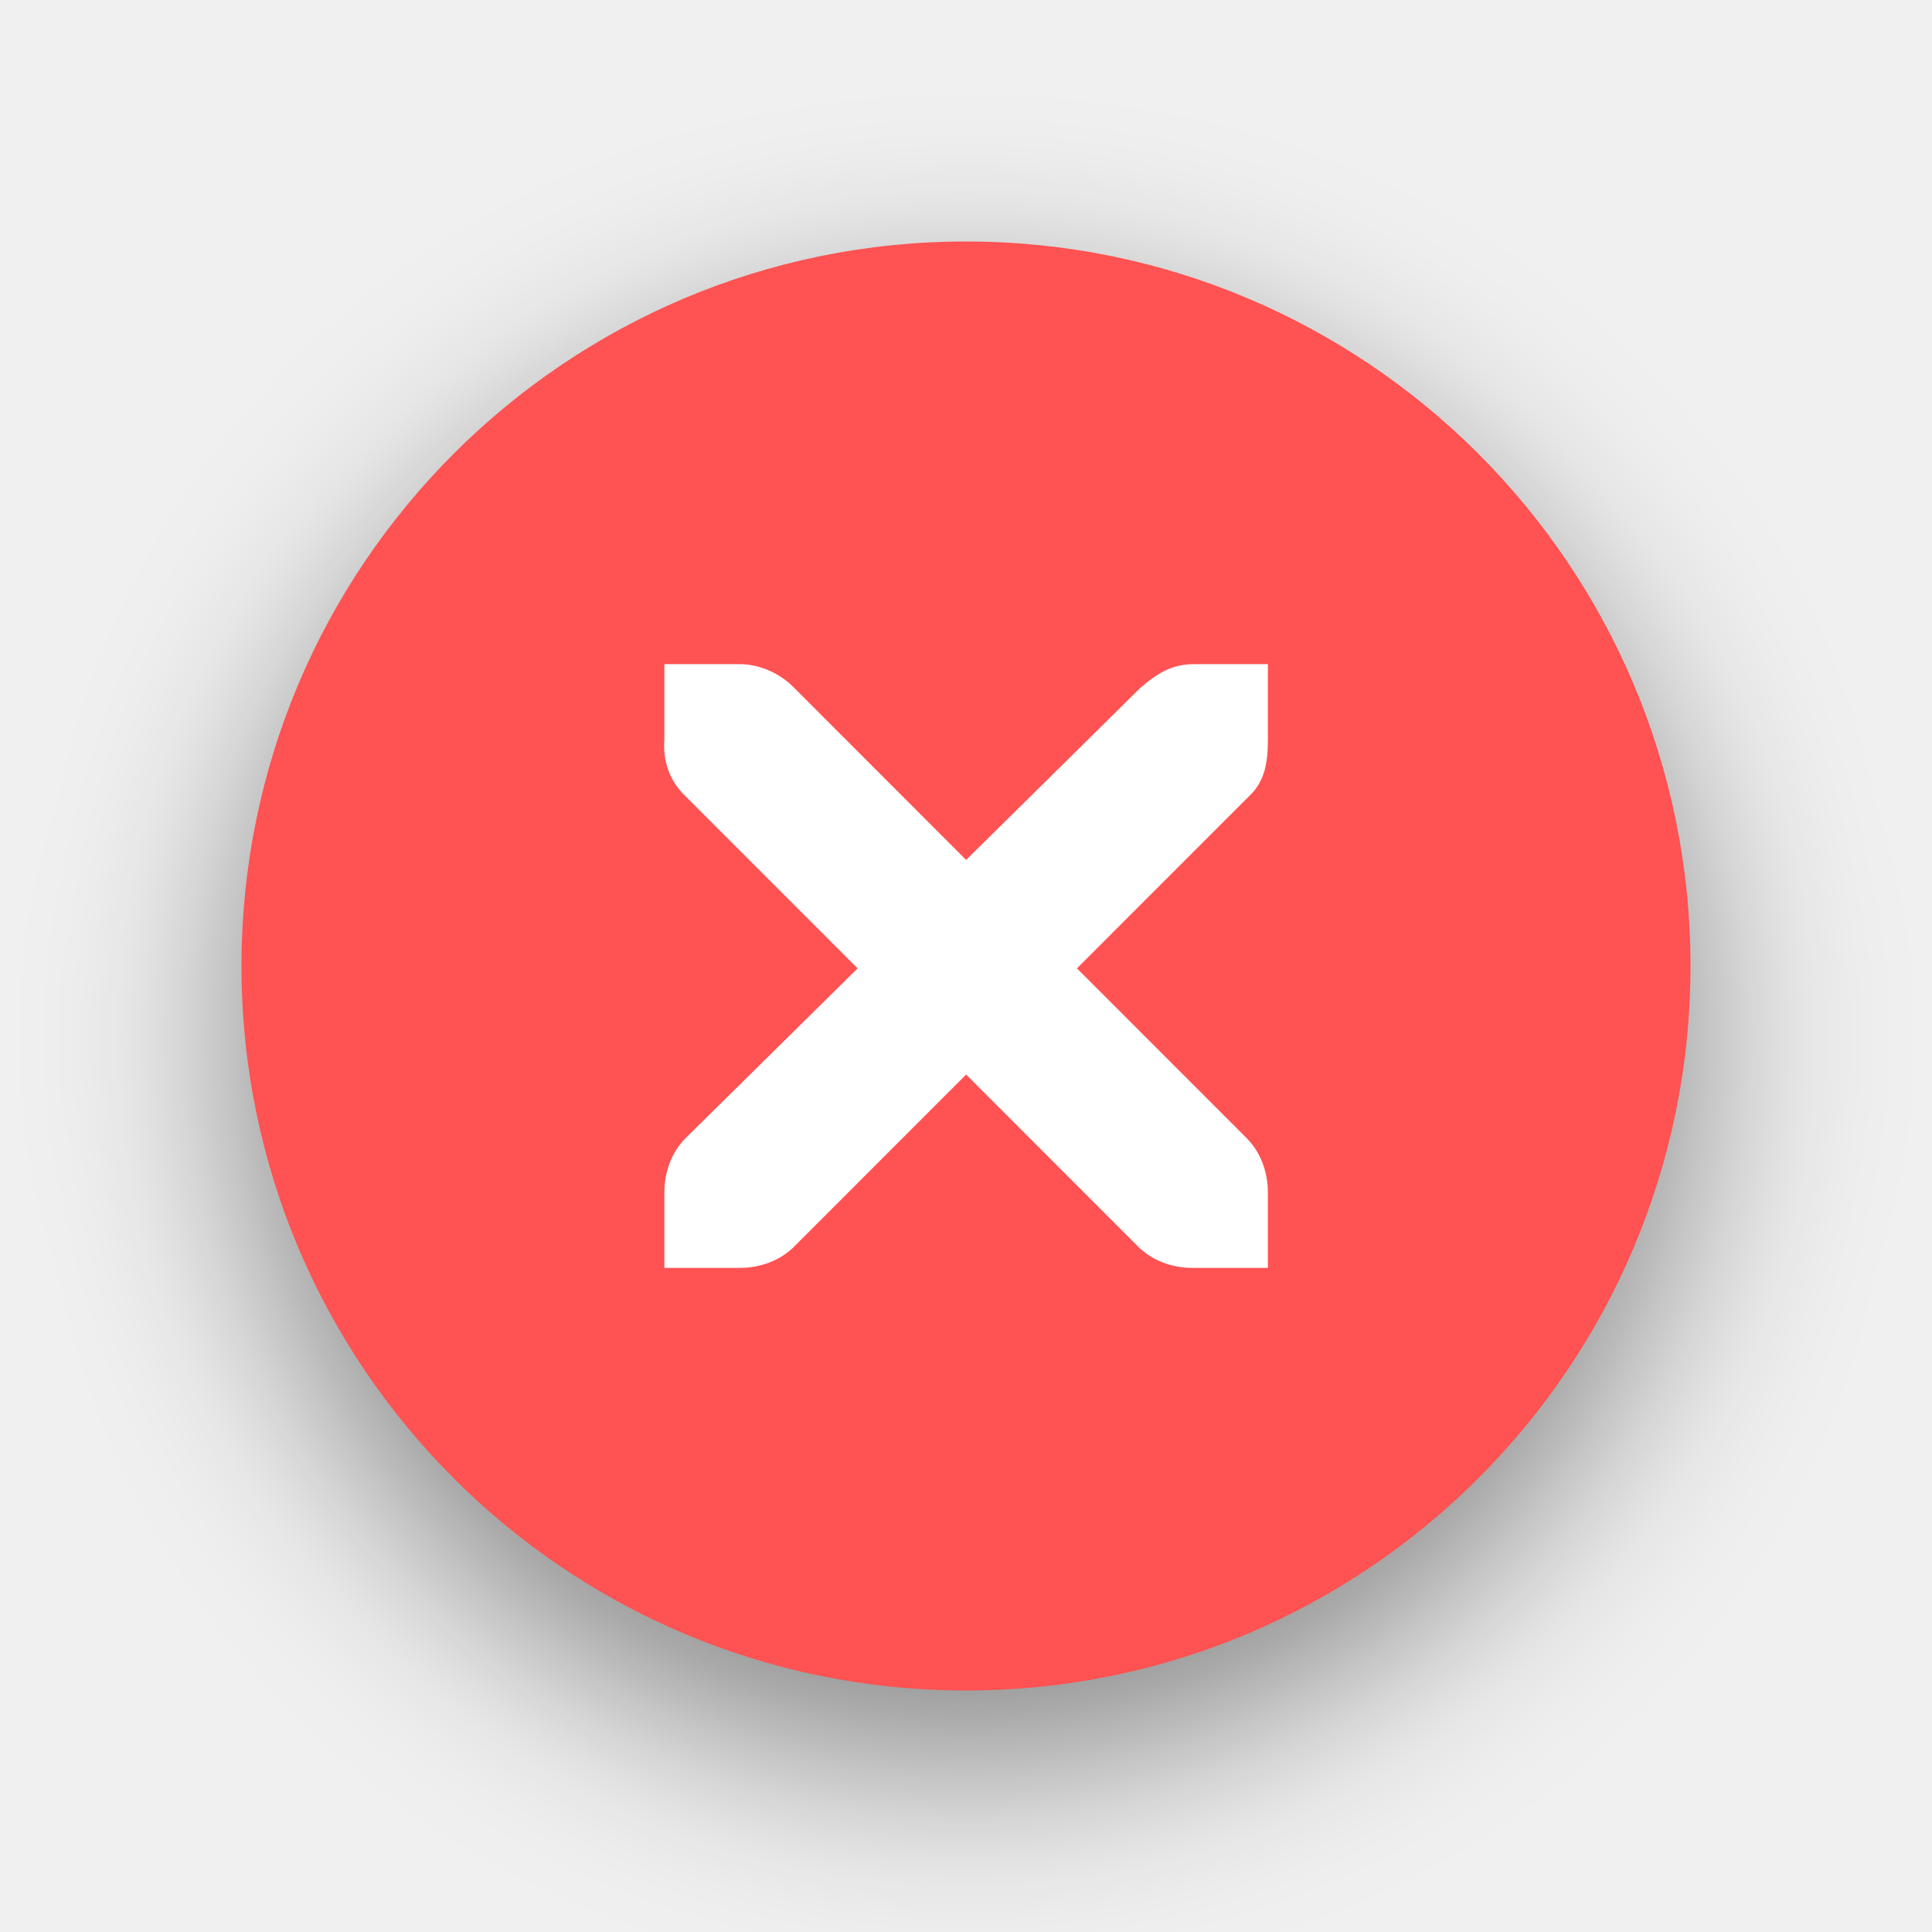
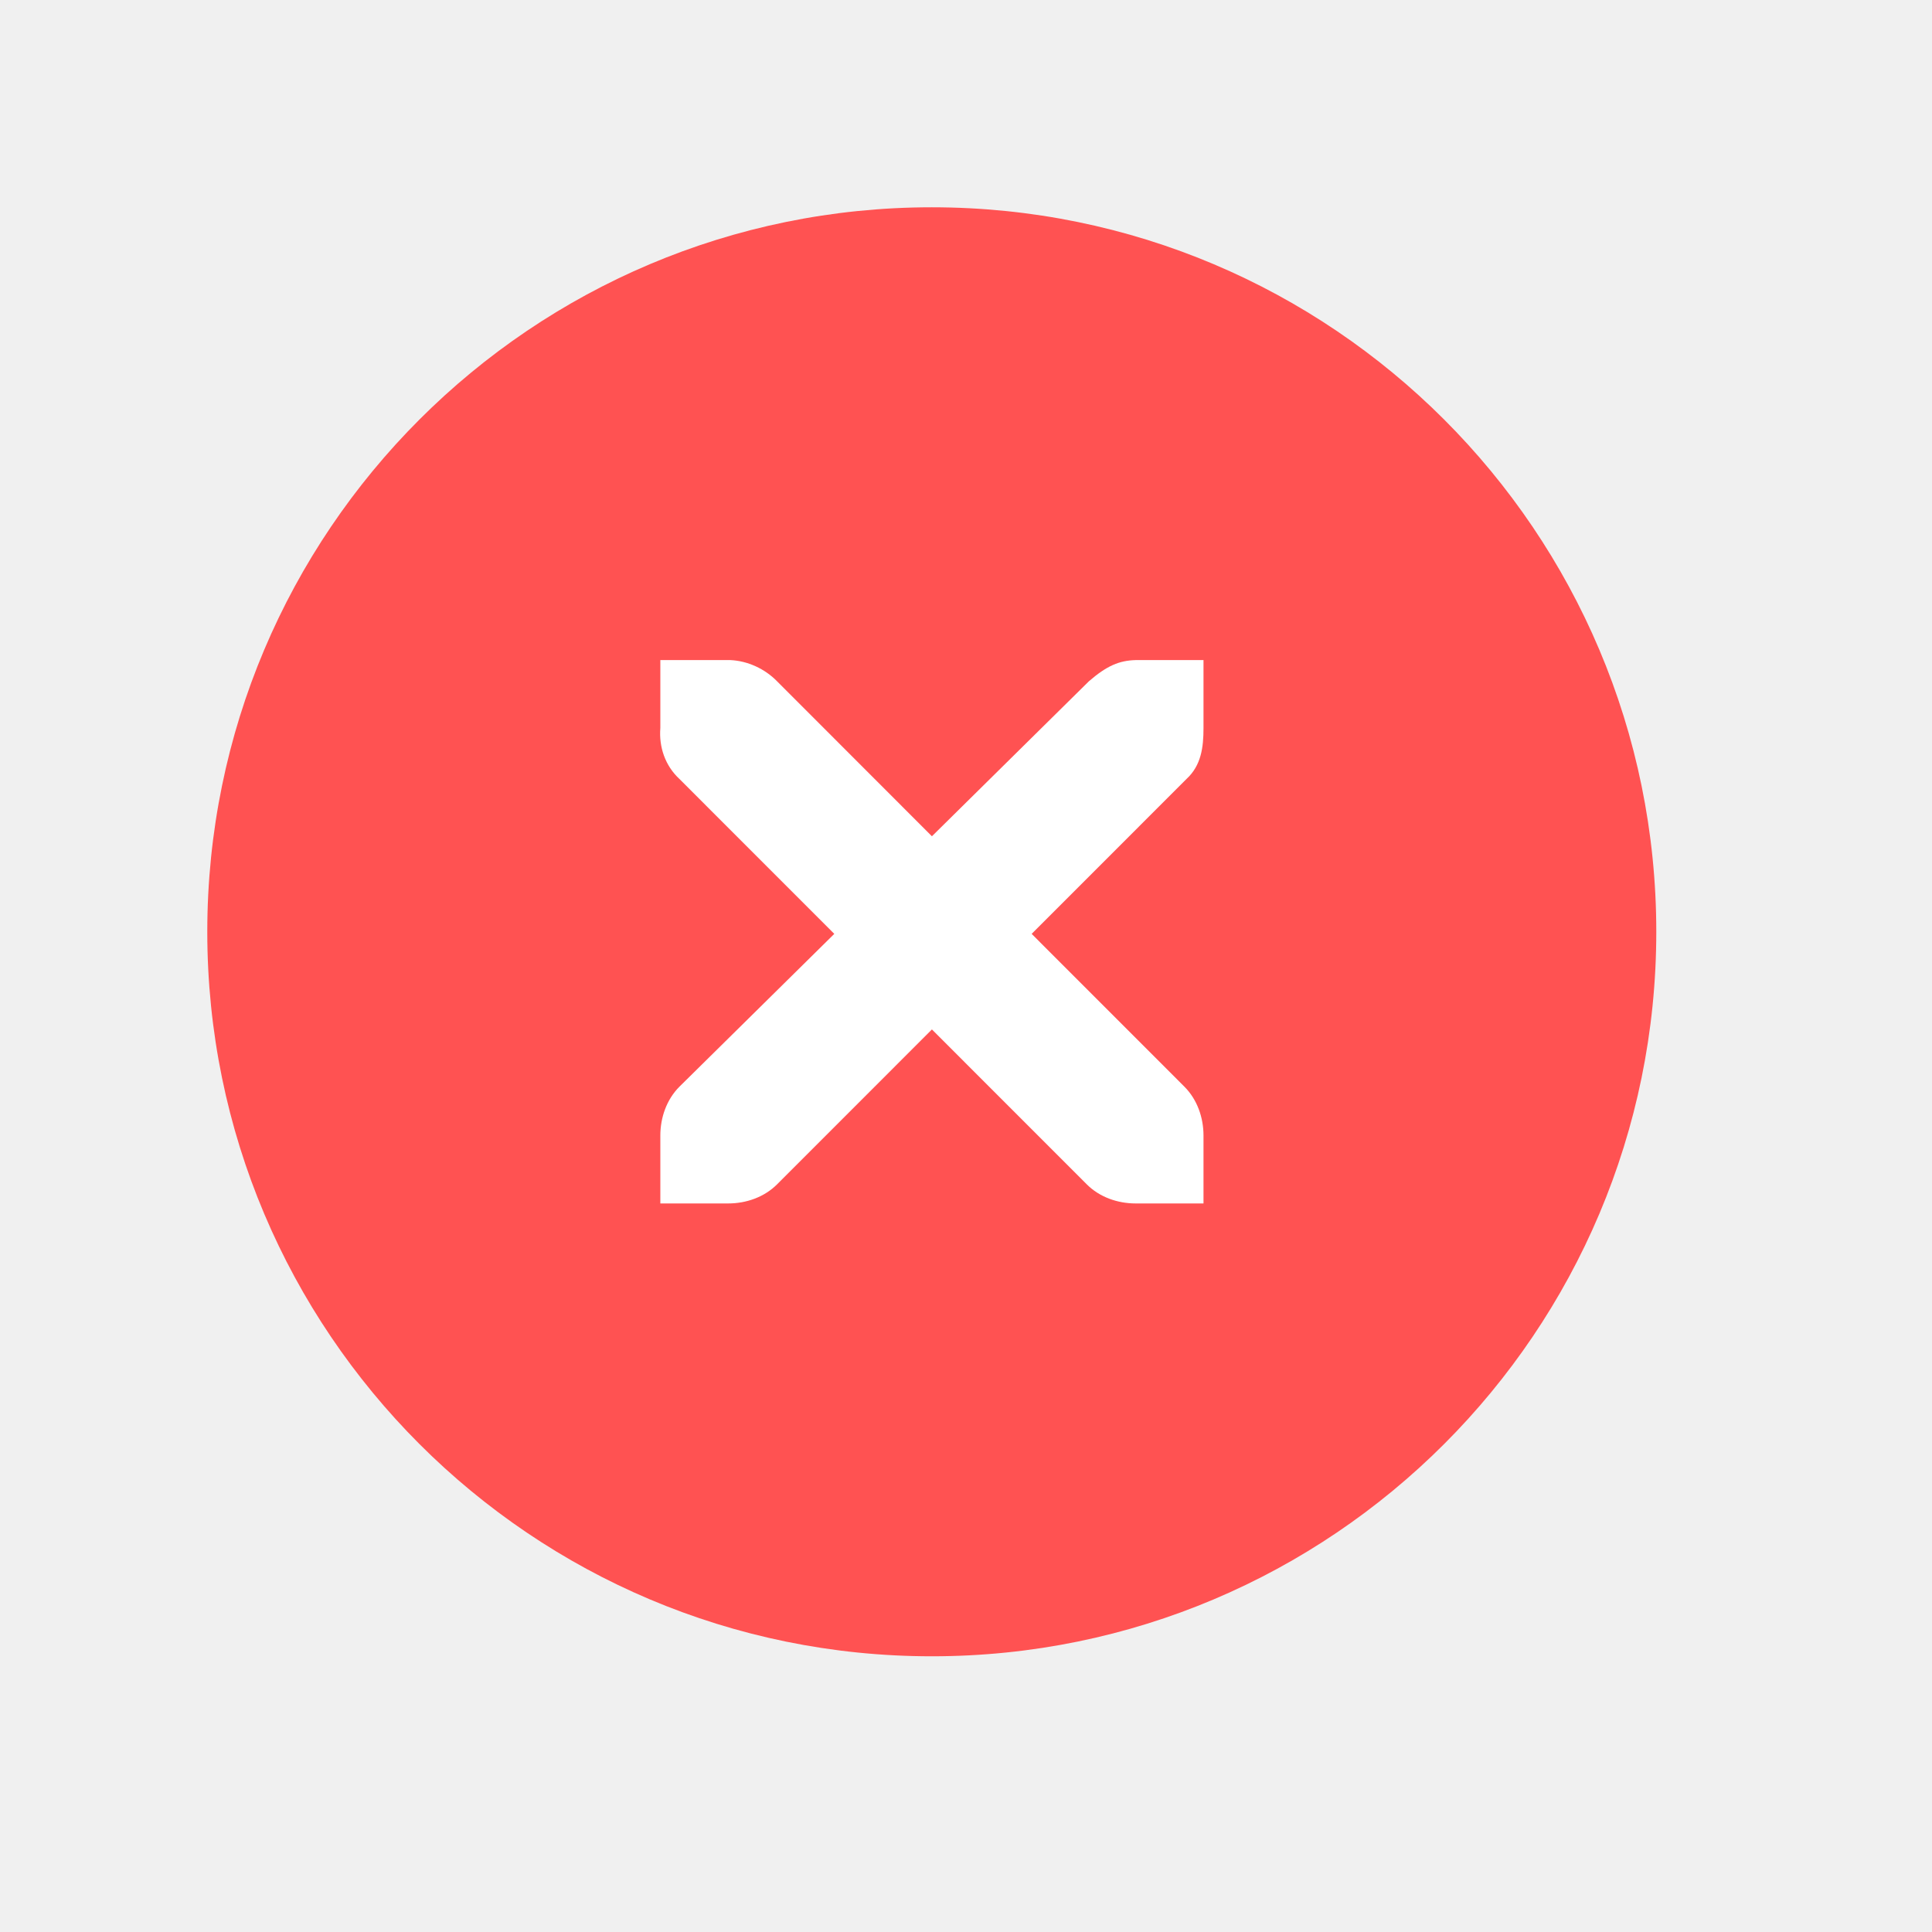
- <svg xmlns="http://www.w3.org/2000/svg" xmlns:ns1="http://www.openswatchbook.org/uri/2009/osb" id="svg7384" version="1.1" height="32" width="32">
+ <svg xmlns="http://www.w3.org/2000/svg" xmlns:ns1="http://www.openswatchbook.org/uri/2009/osb" id="svg7384" version="1.1" height="48" width="48">
  <defs id="defs7386">
    <linearGradient id="linearGradient4138" ns1:paint="gradient">
      <stop style="stop-color:#000000;stop-opacity:1;" offset="0" id="stop4140" />
      <stop style="stop-color:#000000;stop-opacity:0;" offset="1" id="stop4142" />
    </linearGradient>
-     <filter style="color-interpolation-filters:sRGB" id="filter4260" x="-0.163" width="1.326" y="-0.163" height="1.326">
-       <feGaussianBlur stdDeviation="1.632" id="feGaussianBlur4262" />
-     </filter>
  </defs>
-   <circle style="fill:#000000;fill-opacity:0.441;stroke:none;stroke-width:0.5;stroke-linejoin:miter;stroke-miterlimit:4;stroke-dasharray:none;stroke-opacity:1;filter:url(#filter4260)" id="path2994-8" cx="16" cy="-16" r="12" transform="matrix(0,1.000365,-1.000317,0,-6.6793469e-5,1.171361)" />
-   <circle style="fill:#ff5252;fill-opacity:1;stroke:none;stroke-opacity:1;stroke-width:0.5;stroke-miterlimit:4;stroke-dasharray:none;stroke-linejoin:miter" id="path2994" cx="16" cy="-16" r="12" transform="matrix(0,1,-1,0,0,0)" />
-   <g transform="matrix(1.249509,0,0,1.249964,-68.96463,-641.4806)" id="layer12">
-     <g transform="translate(19,-242)" id="layer4-4-1" style="display:inline">
-       <path d="m 45,764 1,0 c 0.01,-1.2e-4 0.021,-4.6e-4 0.031,0 0.255,0.011 0.51,0.129 0.688,0.312 L 49,766.594 51.312,764.312 C 51.578,764.082 51.759,764.007 52,764 l 1,0 0,1 c 0,0.286 -0.034,0.551 -0.25,0.75 l -2.281,2.281 2.25,2.25 C 52.907,770.469 53,770.735 53,771 l 0,1 -1,0 c -0.265,-10e-6 -0.531,-0.093 -0.719,-0.281 L 49,769.438 46.719,771.719 C 46.531,771.907 46.265,772 46,772 l -1,0 0,-1 c -3e-6,-0.265 0.093,-0.531 0.281,-0.719 l 2.281,-2.25 L 45.281,765.75 C 45.071,765.555 44.978,765.281 45,765 l 0,-1 z" id="path10839-9" style="color:#bebebe;font-style:normal;font-variant:normal;font-weight:normal;font-stretch:normal;font-size:medium;line-height:normal;font-family:'Andale Mono';-inkscape-font-specification:'Andale Mono';text-indent:0;text-align:start;text-decoration:none;text-decoration-line:none;letter-spacing:normal;word-spacing:normal;text-transform:none;direction:ltr;block-progression:tb;writing-mode:lr-tb;text-anchor:start;display:inline;overflow:visible;visibility:visible;fill:#ffffff;fill-opacity:1;fill-rule:nonzero;stroke:none;stroke-width:1.781;marker:none;enable-background:new" />
+   <g id="g4146" transform="matrix(0.75,0,0,0.75,5.15,5.15)">
+     <circle transform="matrix(0,1,-1,0,0,0)" r="24" cy="-24" cx="24" id="path2994" style="fill:#ff5252;fill-opacity:1;stroke:none;stroke-width:0.5;stroke-linejoin:miter;stroke-miterlimit:4;stroke-dasharray:none;stroke-opacity:1" />
+     <g id="layer12" transform="matrix(2.249116,0,0,2.249934,-128.9355,-1159.466)">
+       <g style="display:inline" id="layer4-4-1" transform="translate(19,-242)">
+         <path style="color:#bebebe;font-style:normal;font-variant:normal;font-weight:normal;font-stretch:normal;font-size:medium;line-height:normal;font-family:'Andale Mono';-inkscape-font-specification:'Andale Mono';text-indent:0;text-align:start;text-decoration:none;text-decoration-line:none;letter-spacing:normal;word-spacing:normal;text-transform:none;direction:ltr;block-progression:tb;writing-mode:lr-tb;text-anchor:start;display:inline;overflow:visible;visibility:visible;fill:#ffffff;fill-opacity:1;fill-rule:nonzero;stroke:none;stroke-width:1.781;marker:none;enable-background:new" id="path10839-9" d="m 45,764 1,0 c 0.01,-1.2e-4 0.021,-4.6e-4 0.031,0 0.255,0.011 0.51,0.129 0.688,0.312 L 49,766.594 51.312,764.312 C 51.578,764.082 51.759,764.007 52,764 l 1,0 0,1 c 0,0.286 -0.034,0.551 -0.25,0.75 l -2.281,2.281 2.25,2.25 C 52.907,770.469 53,770.735 53,771 l 0,1 -1,0 c -0.265,-10e-6 -0.531,-0.093 -0.719,-0.281 L 49,769.438 46.719,771.719 C 46.531,771.907 46.265,772 46,772 l -1,0 0,-1 c -3e-6,-0.265 0.093,-0.531 0.281,-0.719 l 2.281,-2.25 L 45.281,765.75 C 45.071,765.555 44.978,765.281 45,765 l 0,-1 z" />
+       </g>
    </g>
  </g>
</svg>
